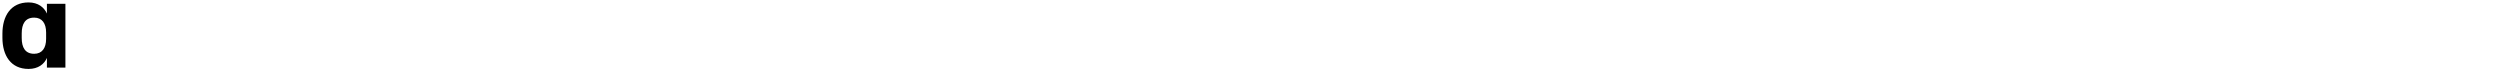
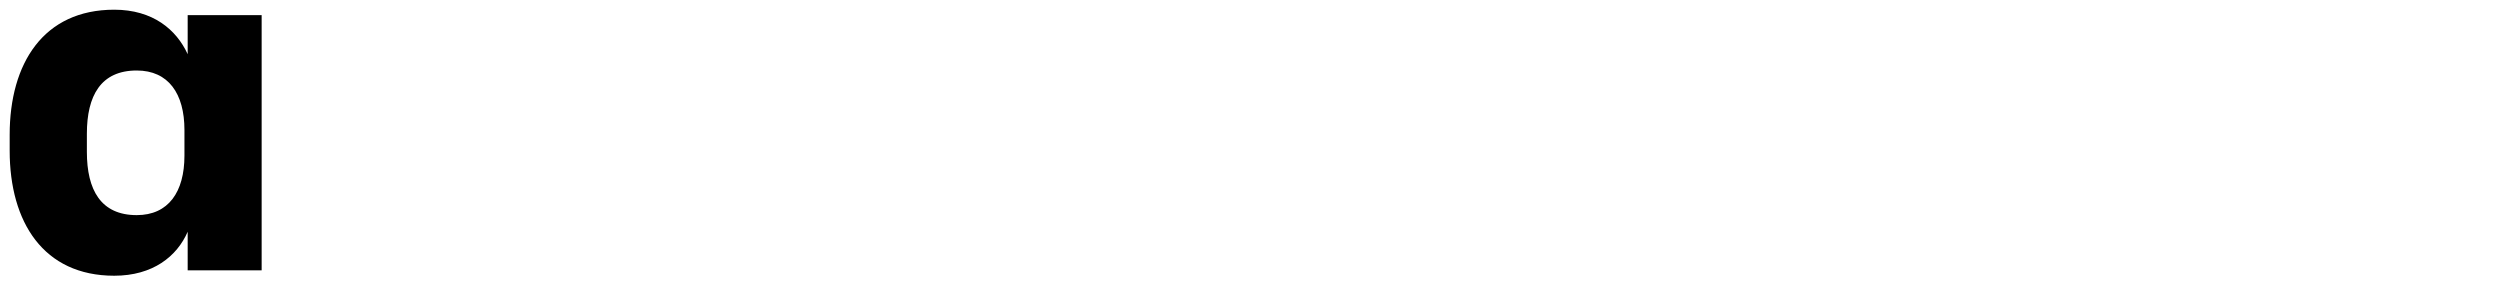
- <svg xmlns="http://www.w3.org/2000/svg" id="Layer_1" data-name="Layer 1" viewBox="178 150 4000 120" style="display: inline">
+ <svg xmlns="http://www.w3.org/2000/svg" id="Layer_1" data-name="Layer 1" viewBox="178 150 1000 120" style="display: inline">
  <path class="cls-1" d="M181.87,203.88c0-28.52,13.51-50,41.82-50,15.44,0,24.87,7.94,29.38,17.8V156.06h29.59V258.14H253.07V242.7c-4.29,9.87-13.94,17.59-29.38,17.59-28.31,0-41.82-21.45-41.82-50Zm30.88,6.87c0,15.22,5.57,25.3,19.94,25.3,12.66,0,19.09-9.22,19.09-23.8V202c0-14.58-6.43-23.8-19.09-23.8-14.37,0-19.94,10.08-19.94,25.3Z" />
</svg>
